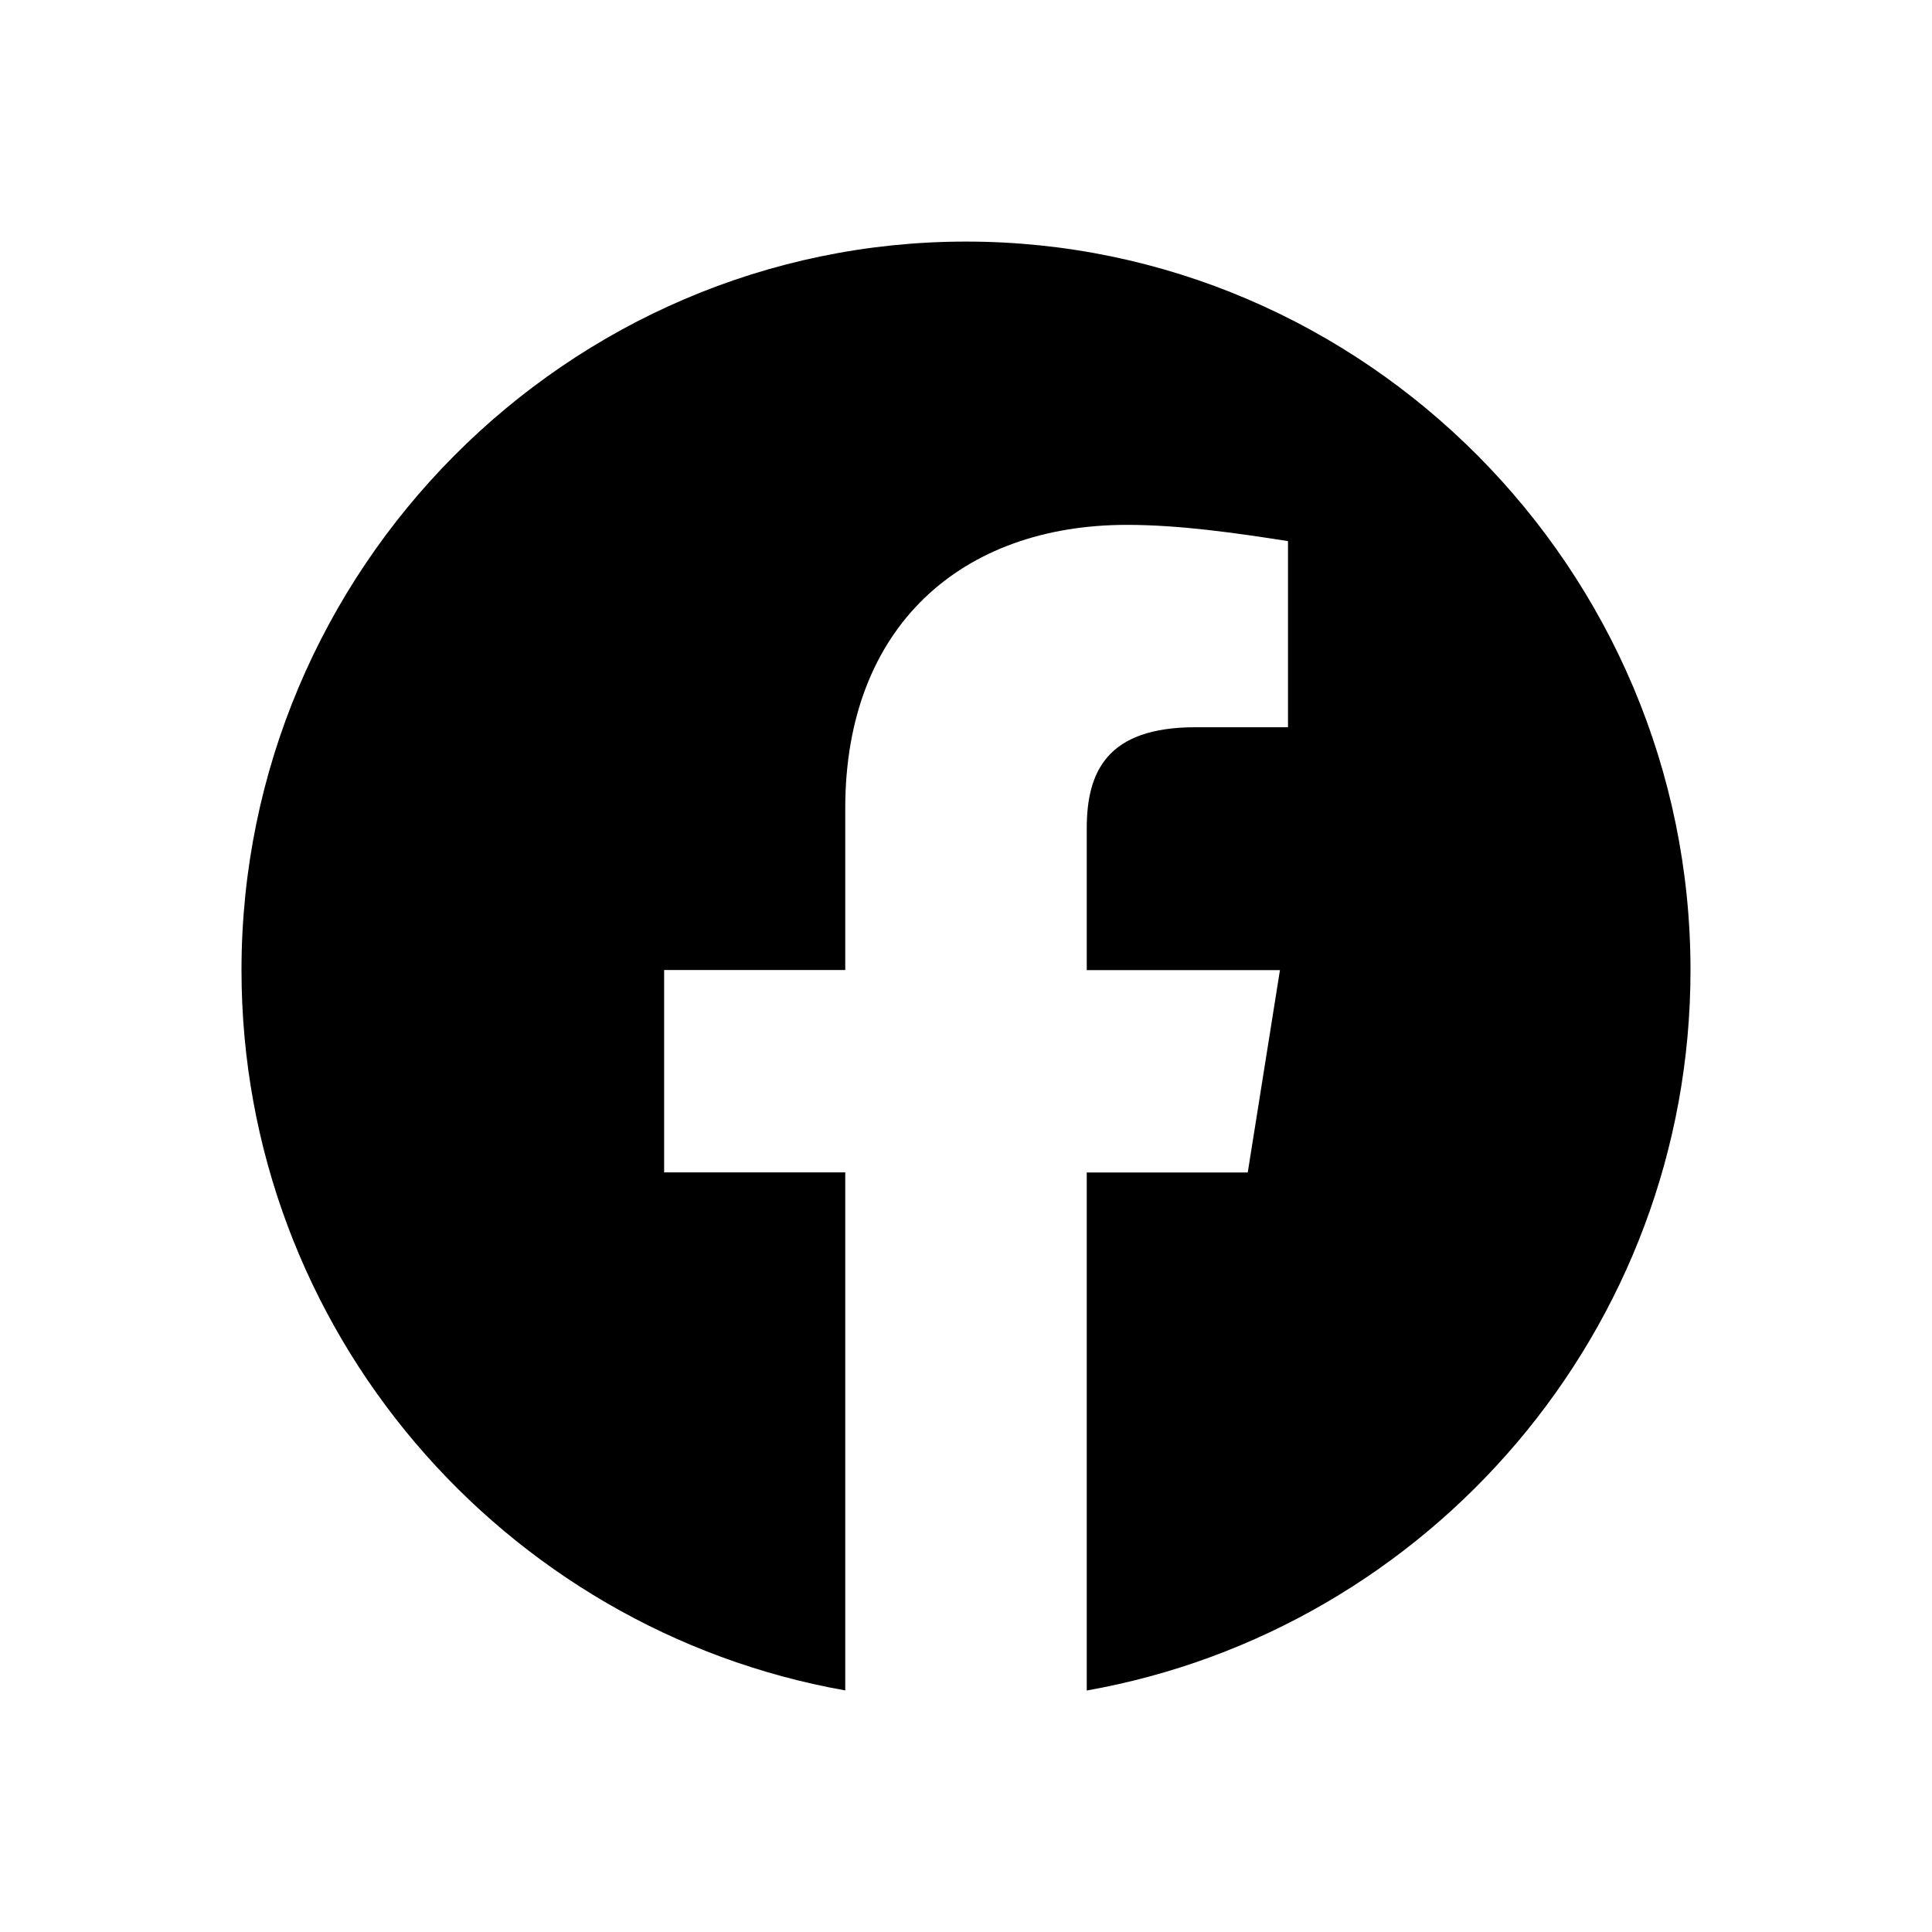
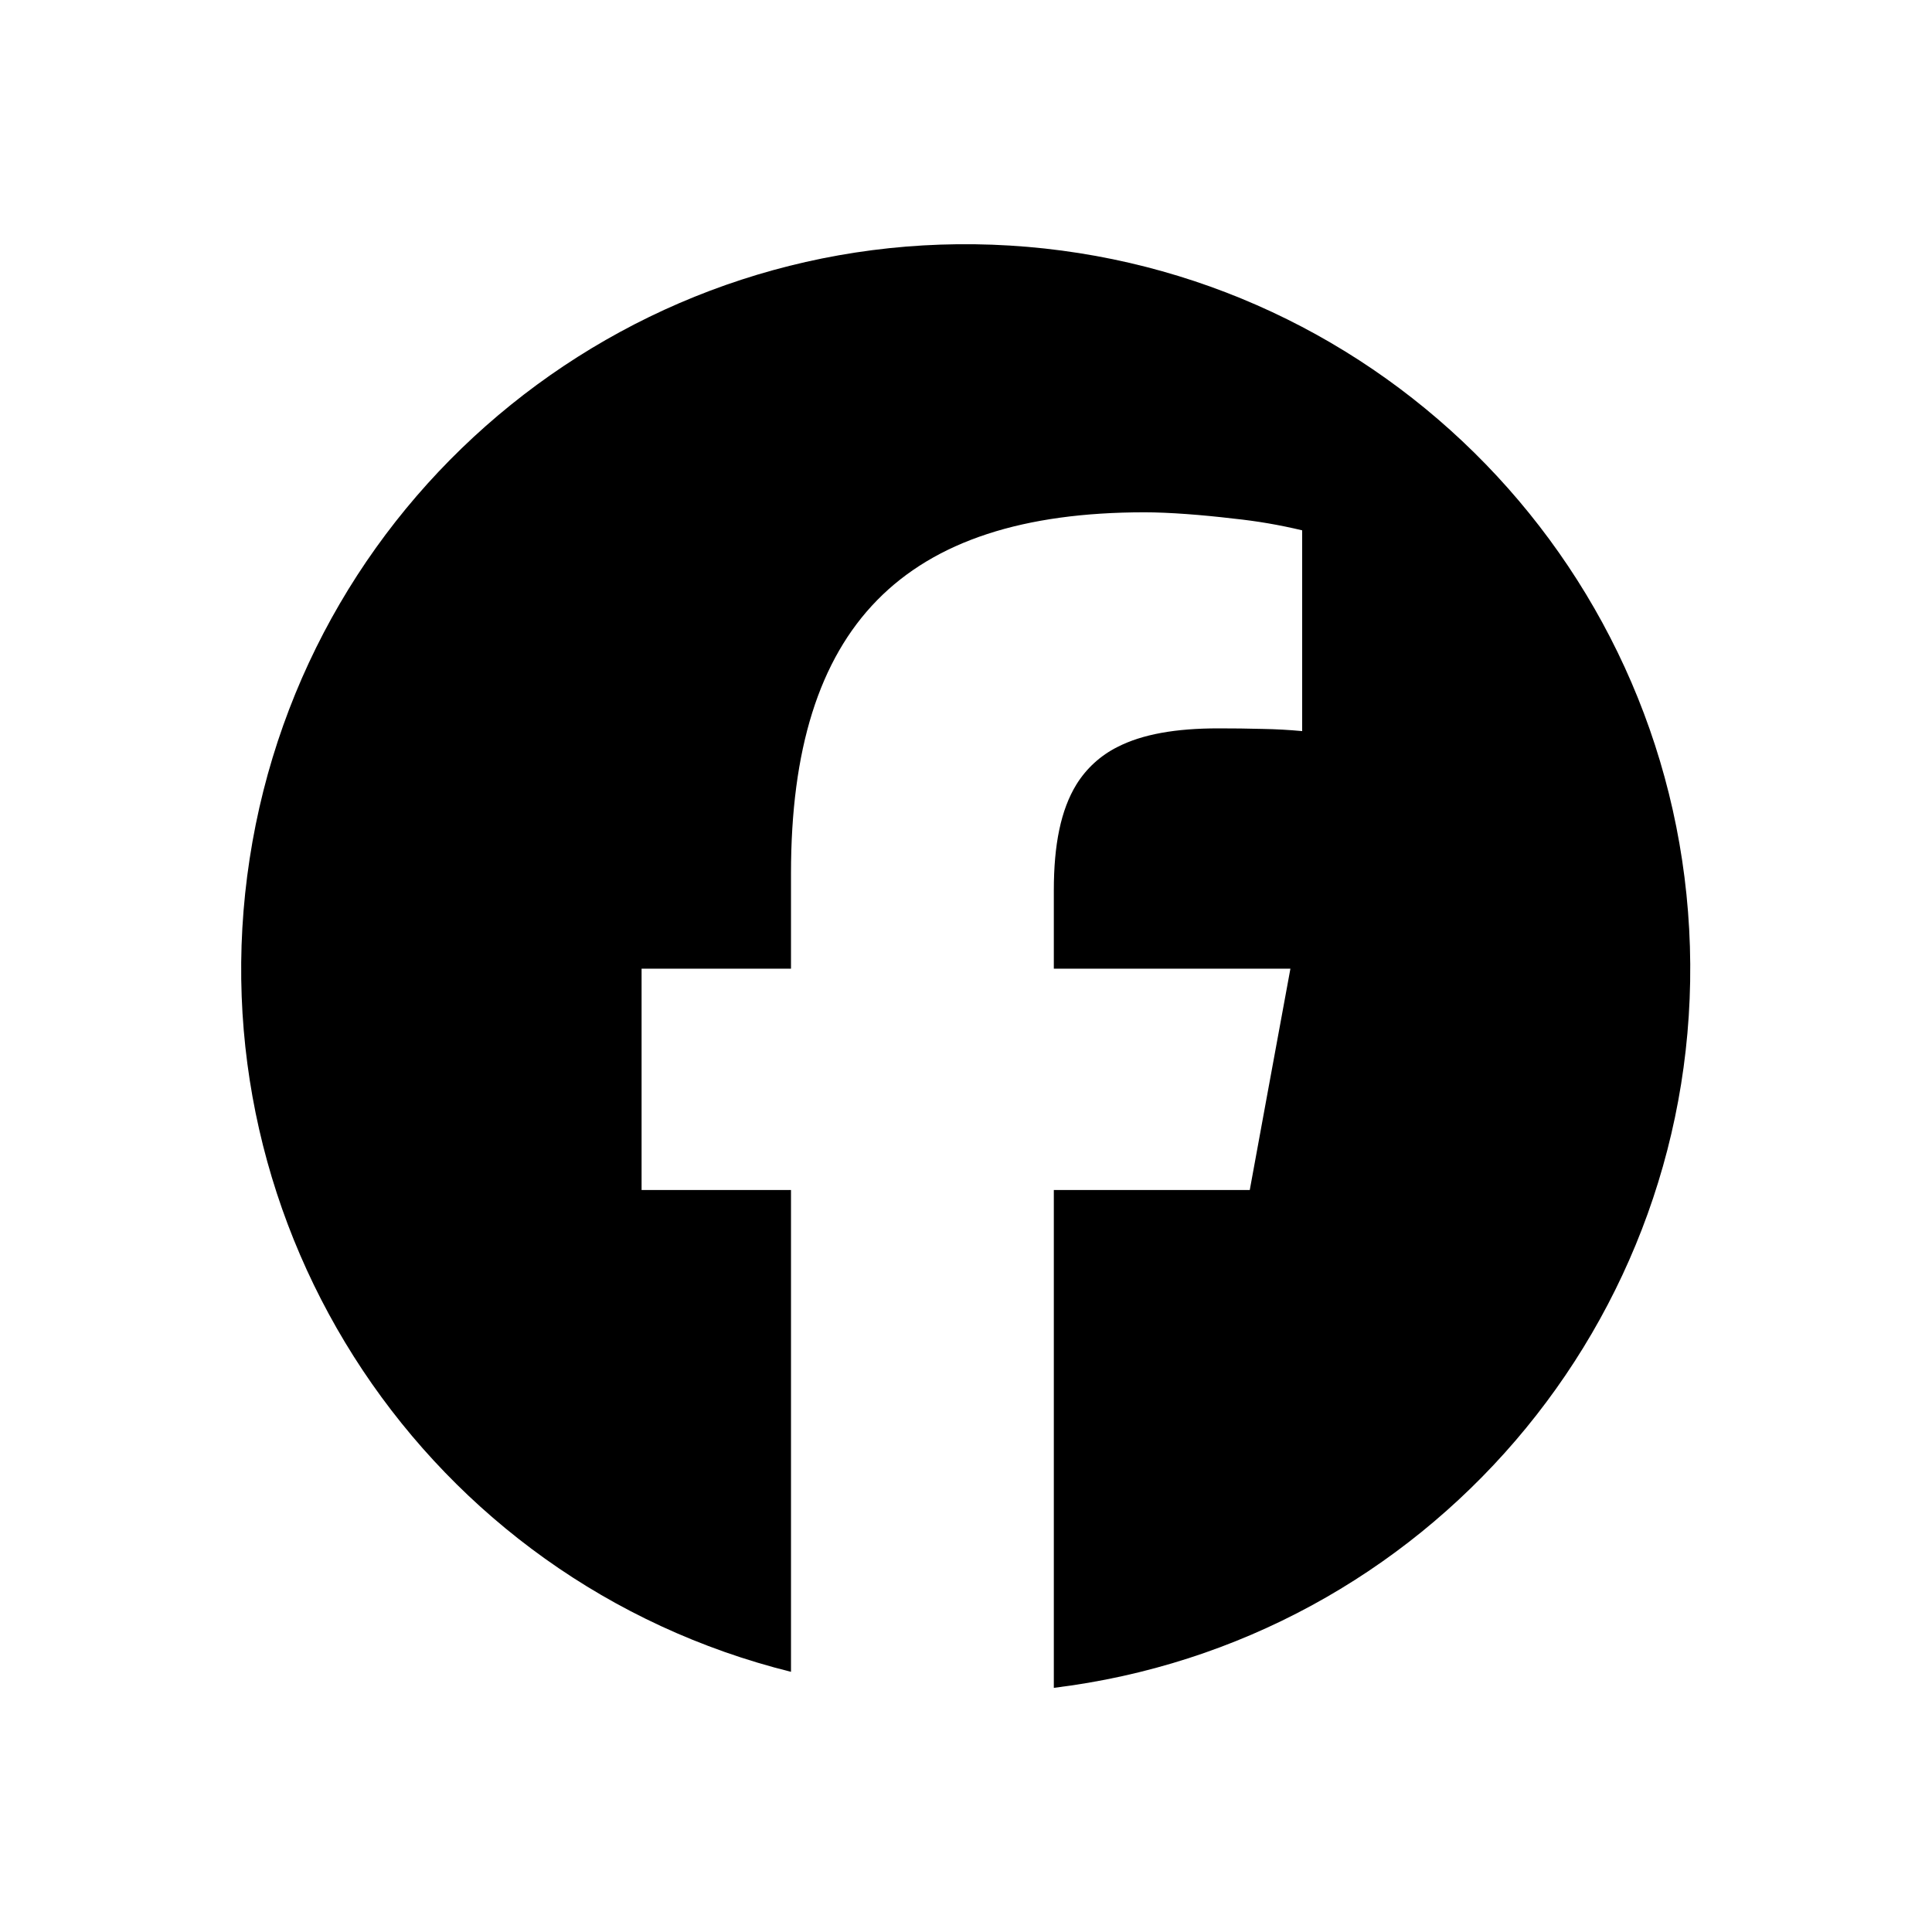
<svg xmlns="http://www.w3.org/2000/svg" viewBox="0 0 24 24">
-   <path d="M3 12.051c0 4.474 3.25 8.195 7.5 8.948v-6.435H8.25V12.05h2.25v-2.01c0-2.262 1.45-3.52 3.5-3.52.65 0 1.35.1 2 .202v2.312h-1.15c-1.1 0-1.35.553-1.35 1.258v1.759h2.4l-.4 2.514h-2V21c4.25-.753 7.5-4.474 7.5-8.949 0-4.978-4.05-9.05-9-9.05s-9 4.072-9 9.05z" />
+   <path d="M9.826 20.768v-5.985H7.97v-2.75h1.856v-1.185c0-3.064 1.386-4.484 4.393-4.484.301 0 .717.032 1.101.078a6.51 6.51 0 0 1 .856.146v2.494a6.467 6.467 0 0 0-.49-.027 20.104 20.104 0 0 0-.55-.007c-.53 0-.944.072-1.256.232a1.265 1.265 0 0 0-.509.466c-.193.315-.28.746-.28 1.314v.973h2.939l-.29 1.577-.215 1.173h-2.434v6.184a9 9 0 1 0-3.265-.199" />
</svg>
